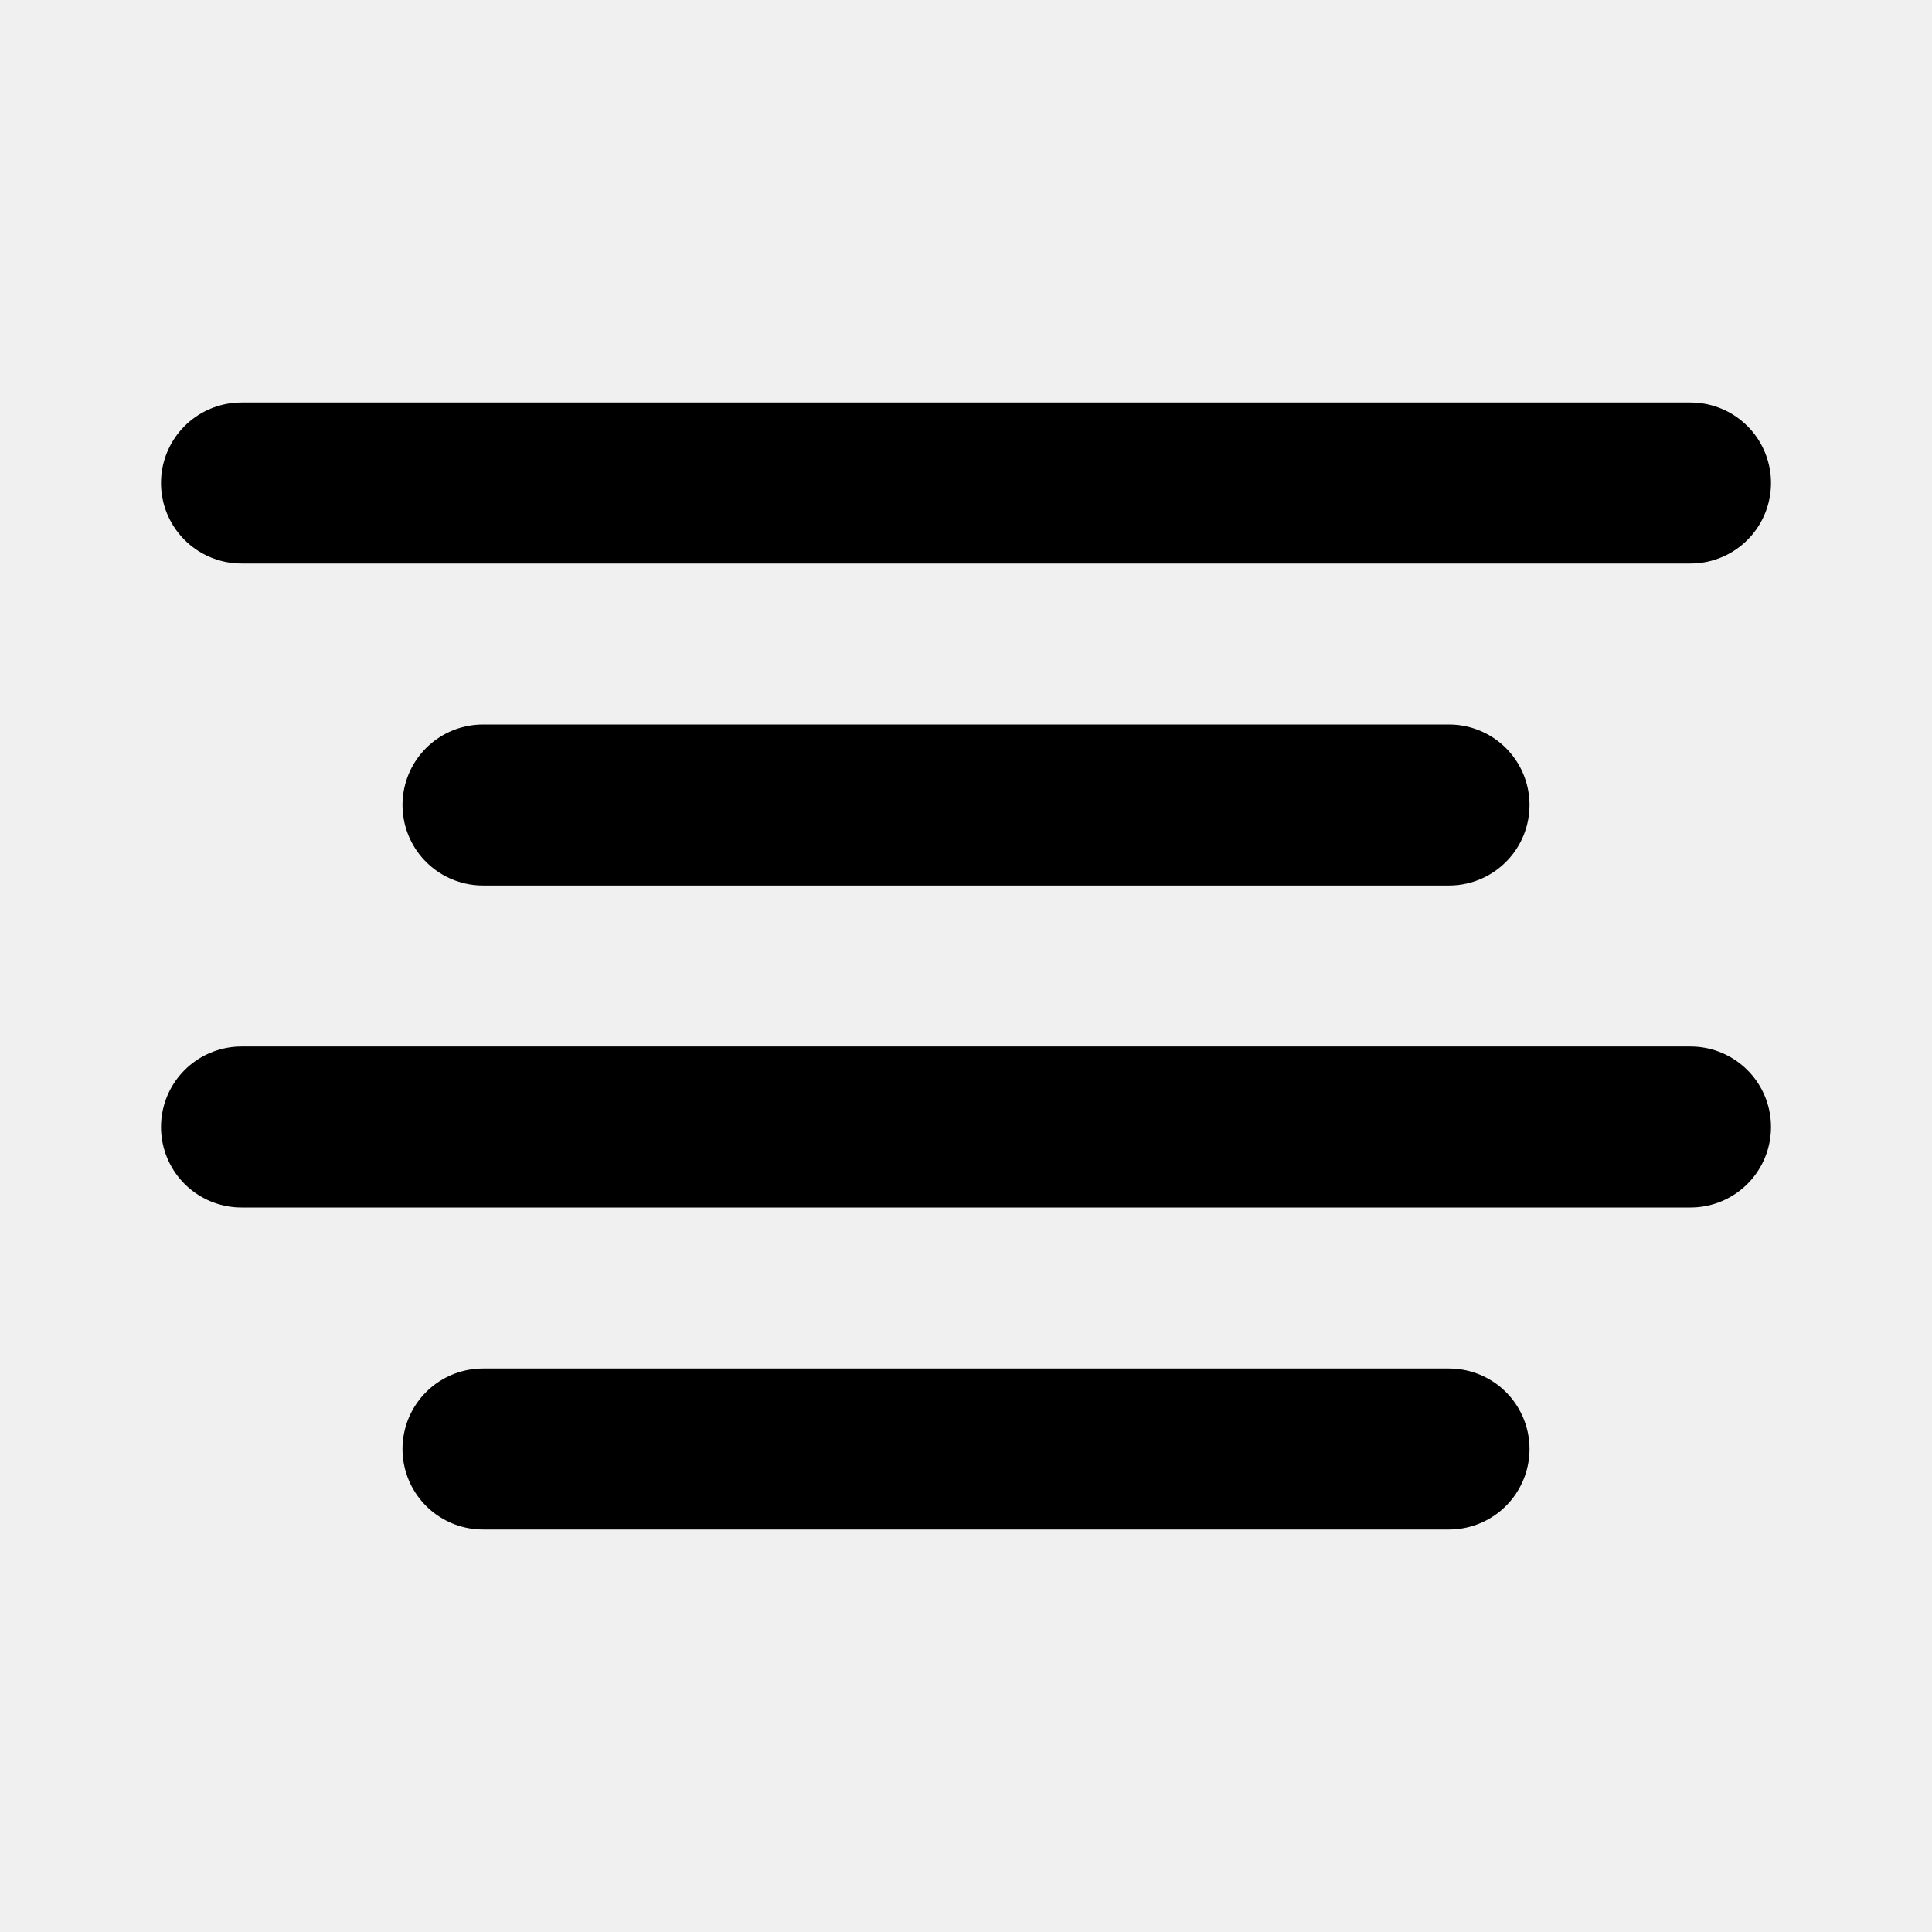
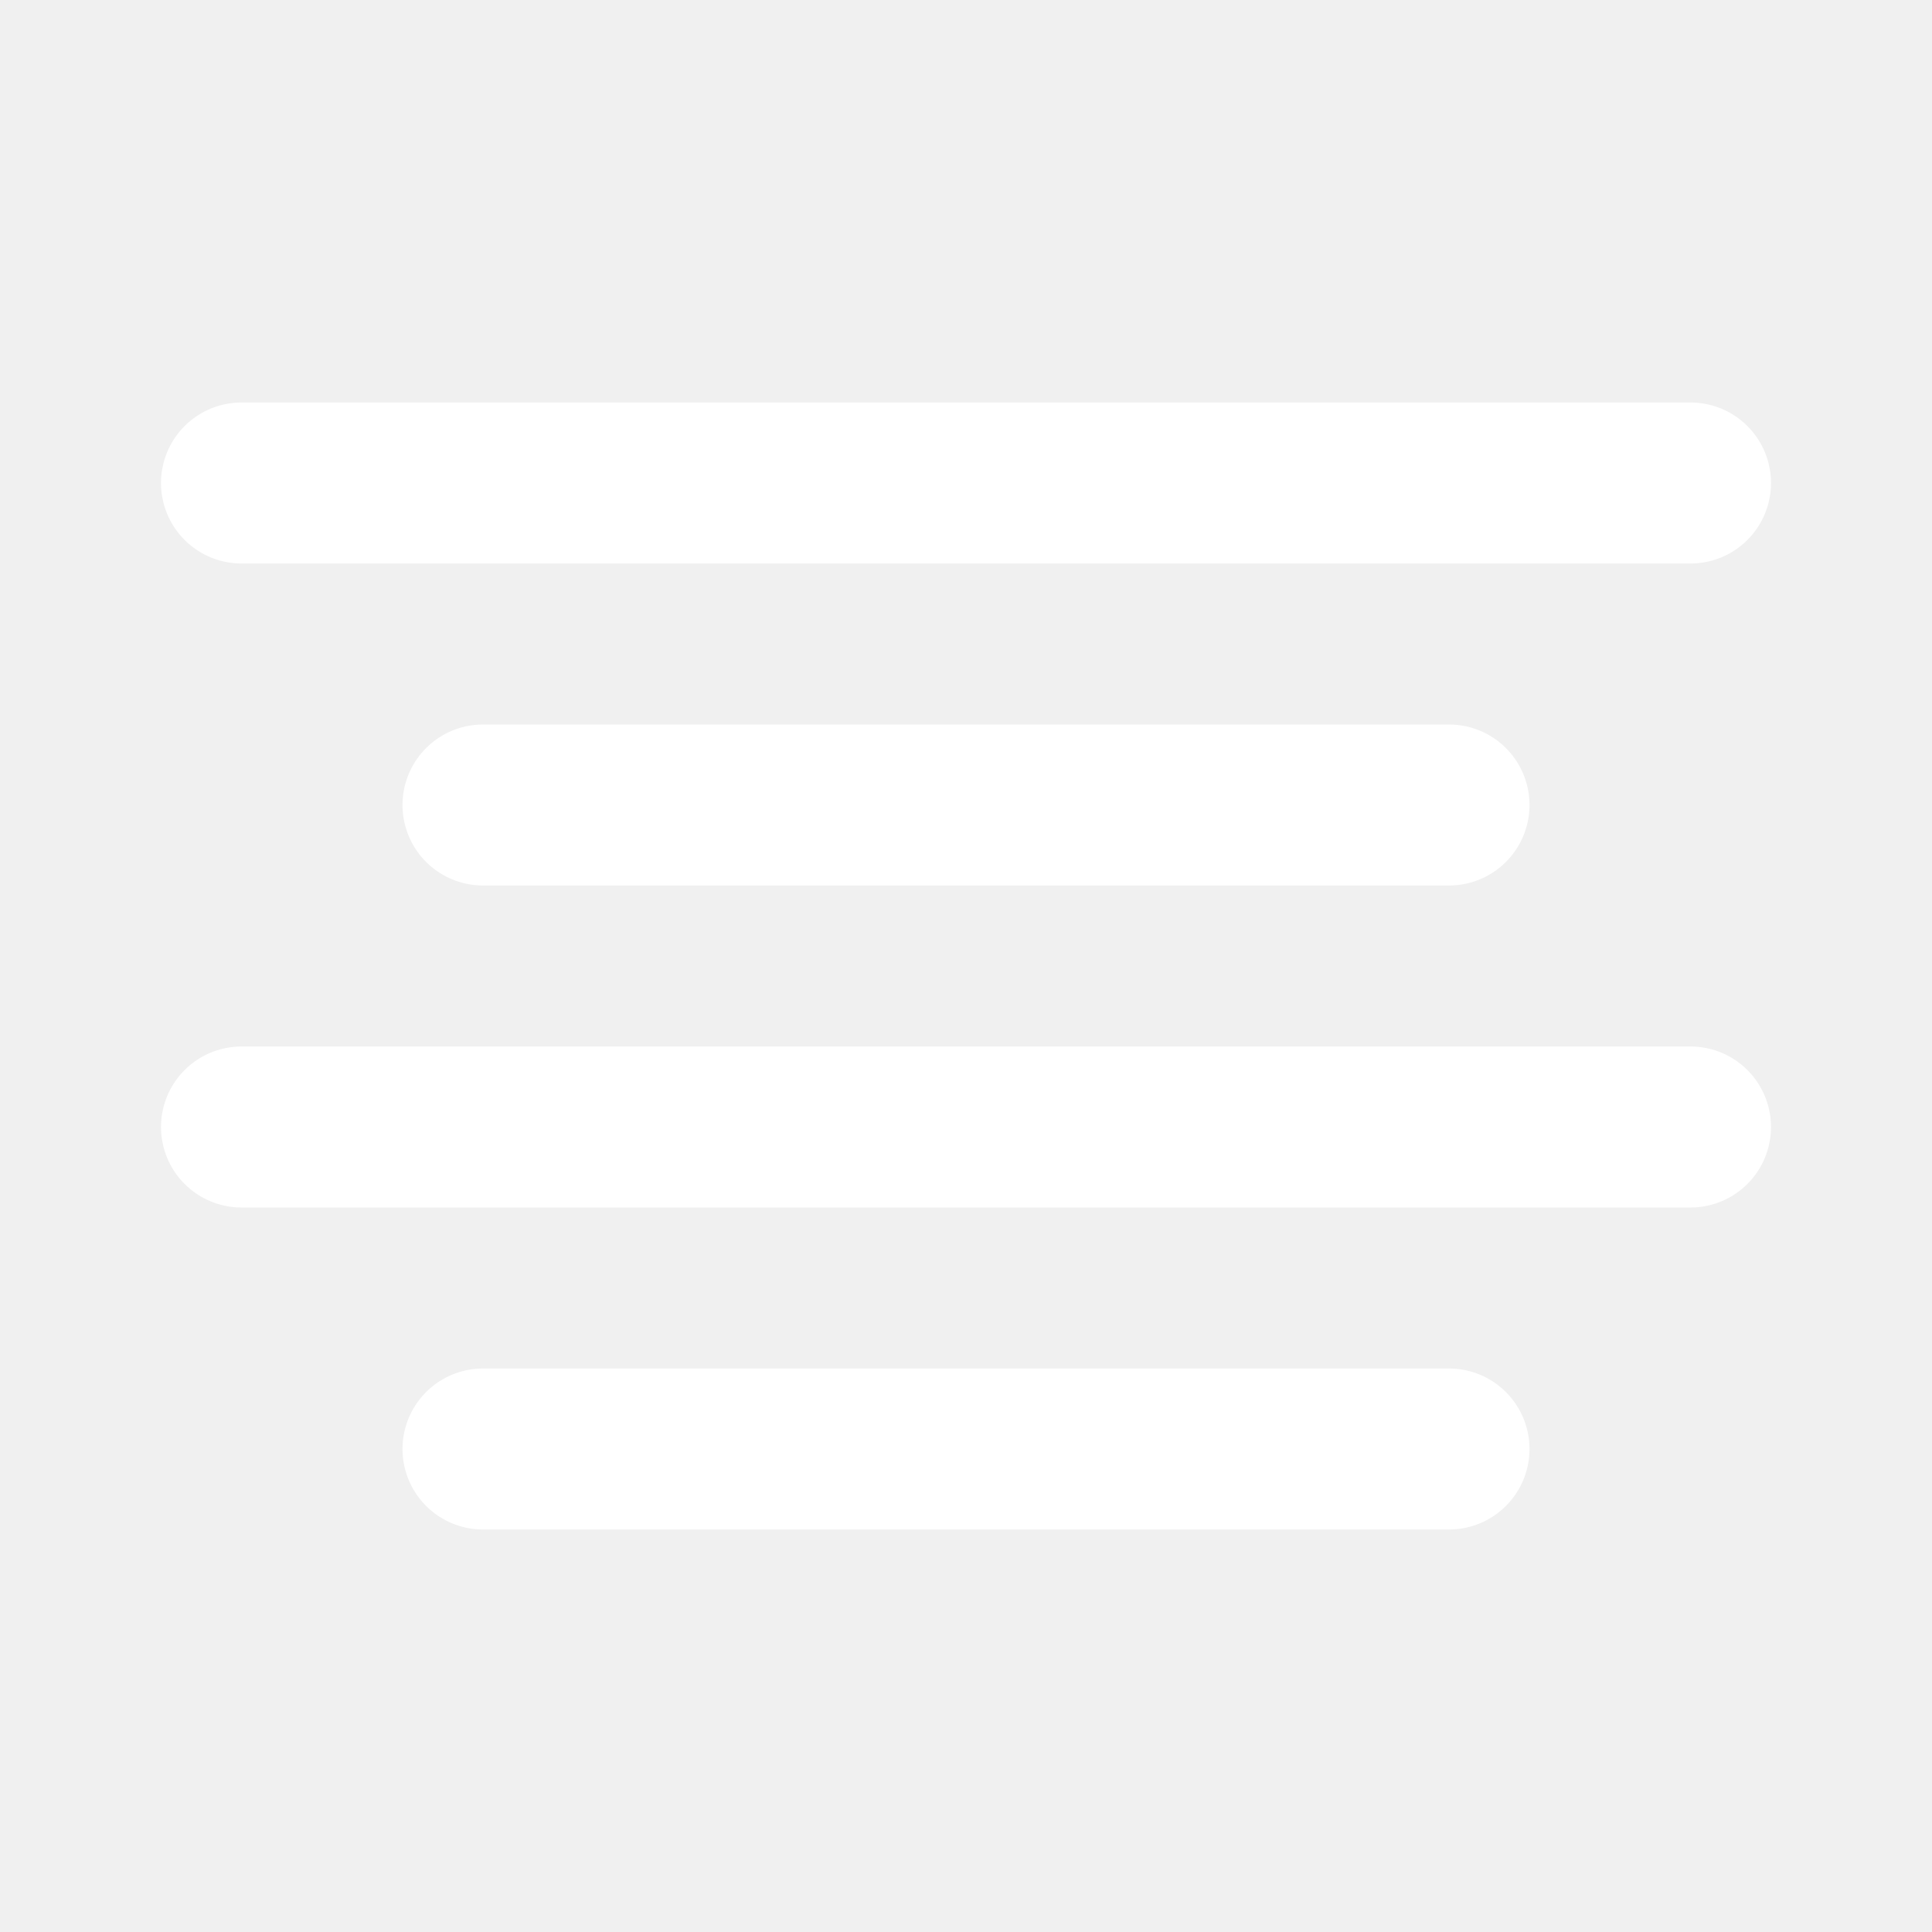
- <svg xmlns="http://www.w3.org/2000/svg" width="24" height="24" viewBox="0 0 24 24" fill="none" stroke="currentColor" stroke-width="2" stroke-linecap="round" stroke-linejoin="round" class="feather feather-align-center">
+ <svg xmlns="http://www.w3.org/2000/svg" width="24" height="24" viewBox="0 0 24 24" fill="none" stroke="#fff" stroke-width="2" stroke-linecap="round" stroke-linejoin="round" class="feather feather-align-center">
  <line x1="18" y1="10" x2="6" y2="10" />
  <line x1="21" y1="6" x2="3" y2="6" />
  <line x1="21" y1="14" x2="3" y2="14" />
  <line x1="18" y1="18" x2="6" y2="18" />
</svg>
